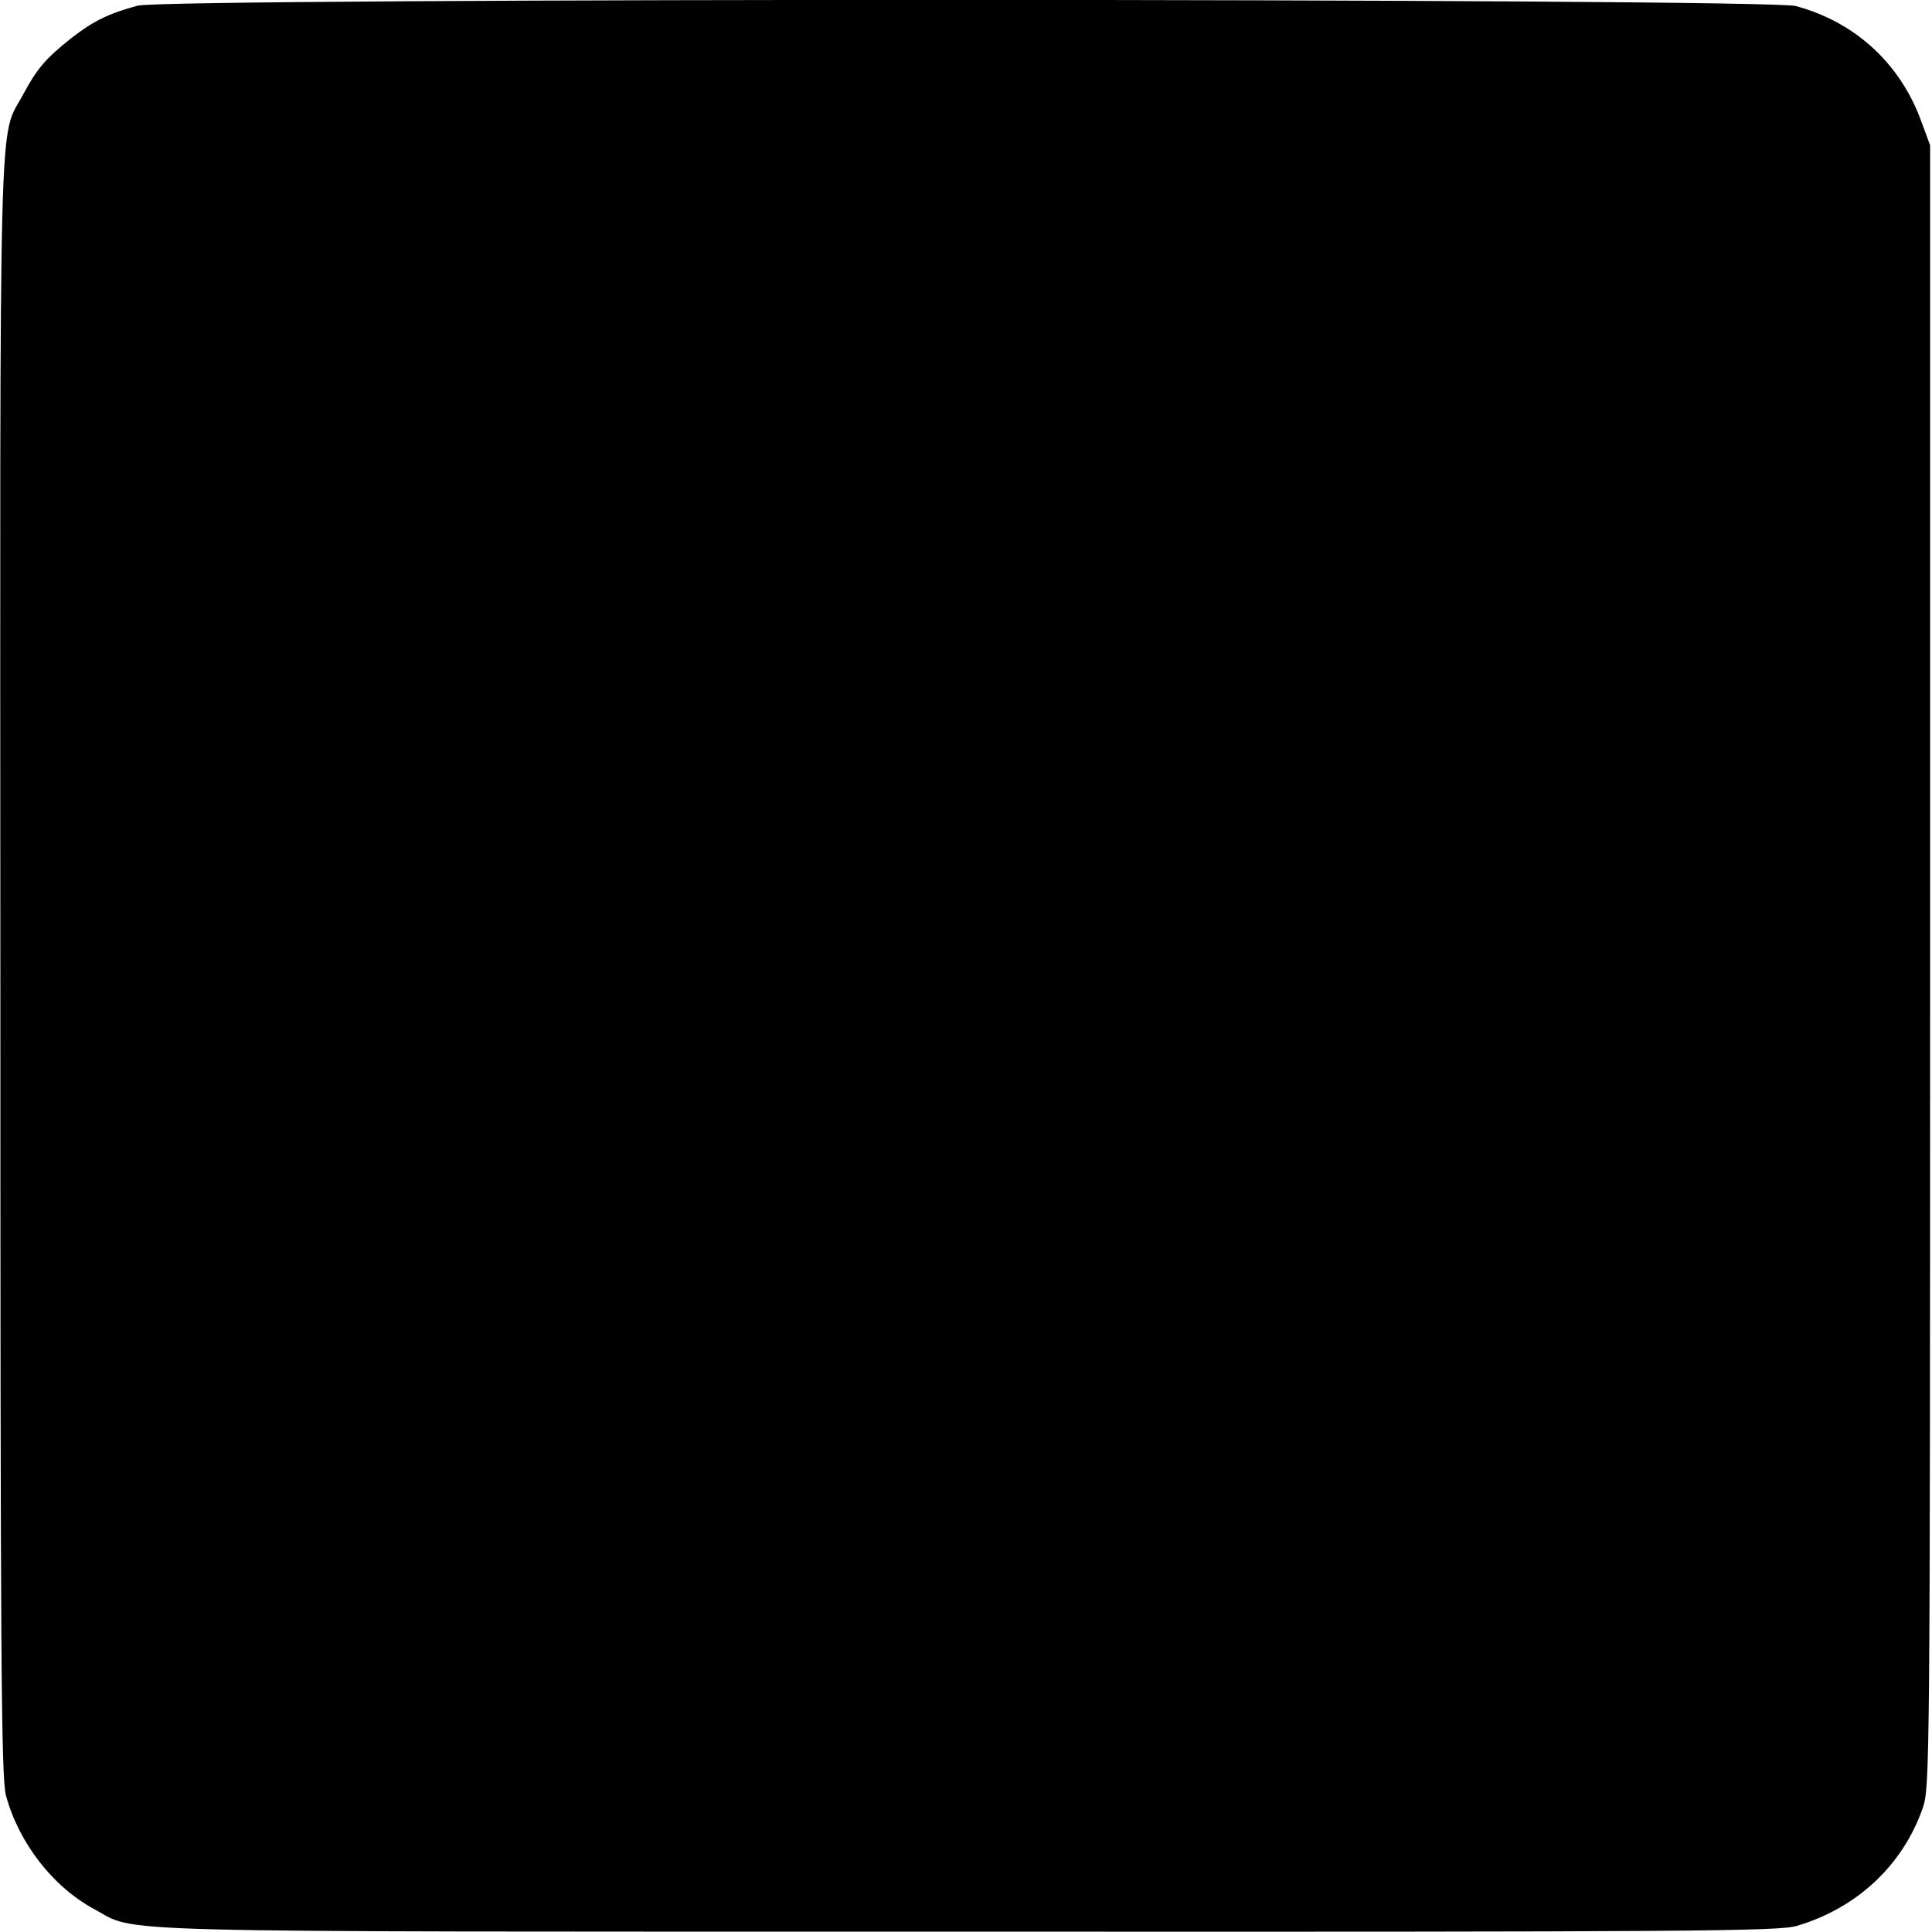
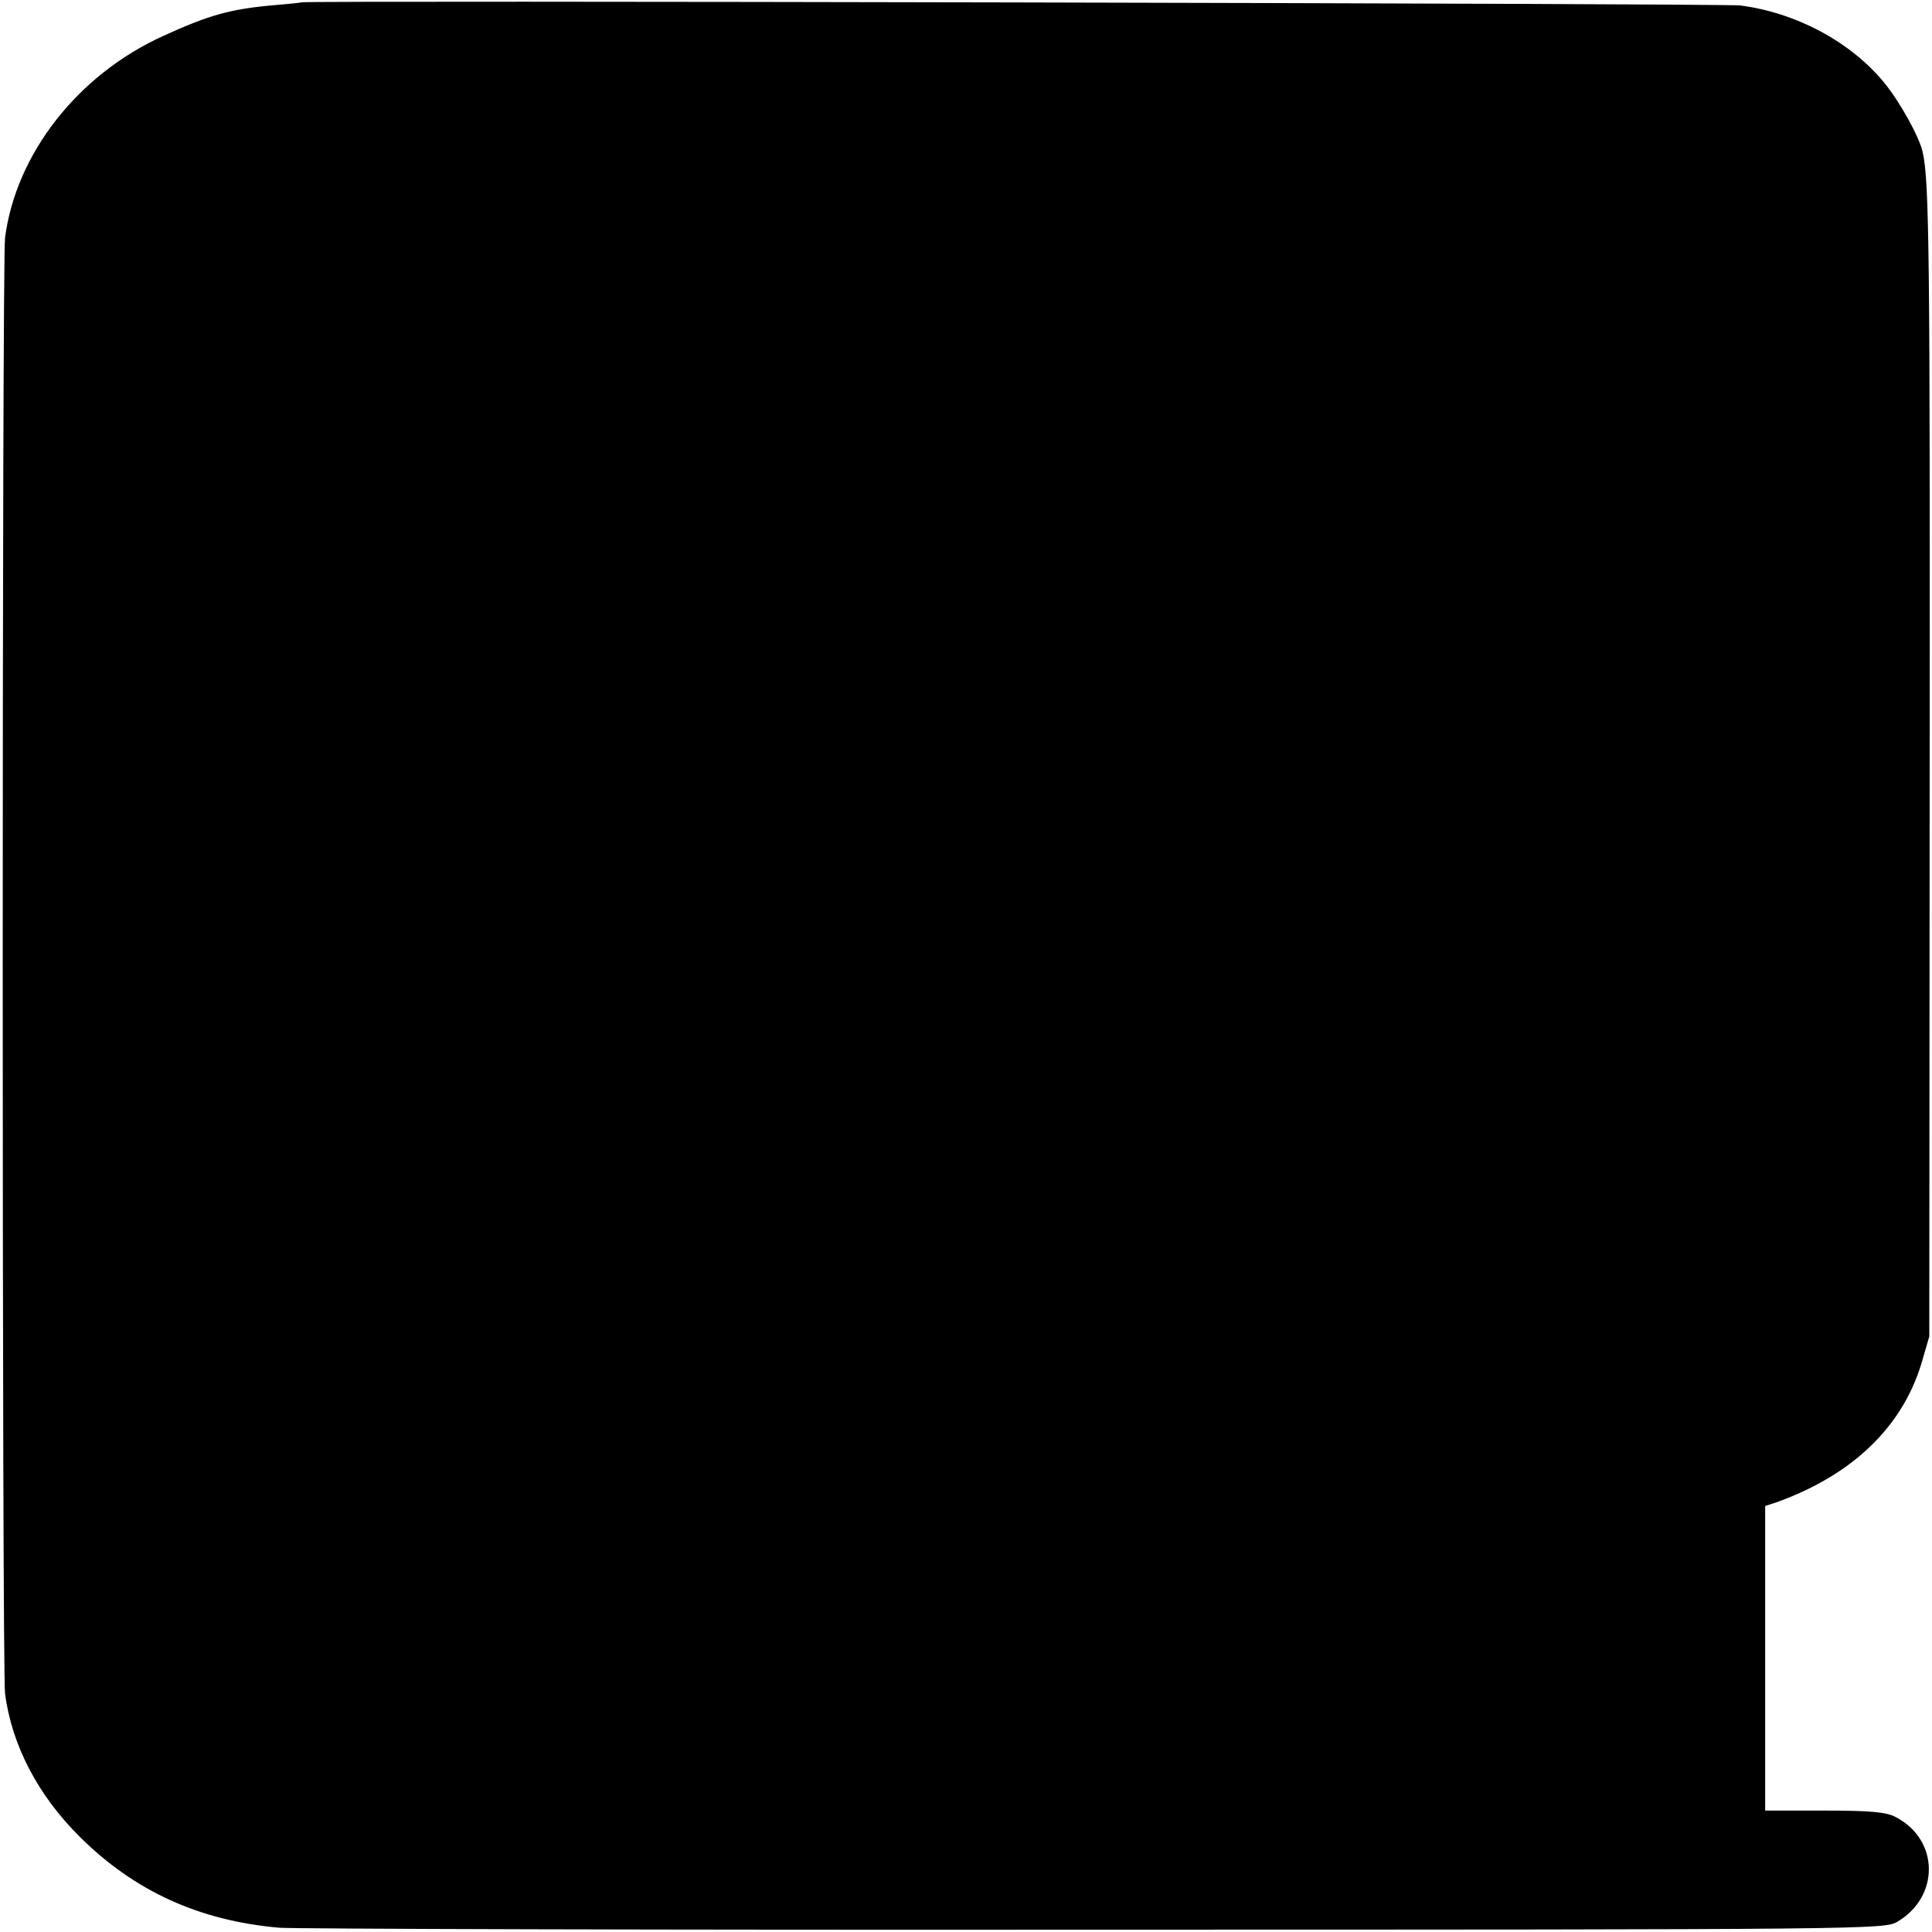
- <svg xmlns="http://www.w3.org/2000/svg" version="1.0" width="512pt" height="512pt" viewBox="0 0 512 512" preserveAspectRatio="xMidYMid meet">
-   <g transform="translate(0,512) scale(0.1,-0.1)" fill="#000000" stroke="none">
-     <path d="M365 5105 c-78 -21 -118 -41 -176 -86 -69 -55 -91 -81 -128 -150 -65 -121 -61 42 -60 -2314 0 -1832 2 -2148 15 -2194 34 -125 124 -241 233 -300 120 -64 -40 -60 2312 -60 1933 -1 2151 1 2200 15 160 47 282 161 335 314 18 53 19 120 19 2230 l0 2175 -24 65 c-56 153 -176 262 -332 304 -78 21 -4317 22 -4394 1z" />
+ <svg xmlns="http://www.w3.org/2000/svg" version="1.0" width="498pt" height="498pt" viewBox="0 0 498 498" preserveAspectRatio="xMidYMid meet">
+   <g transform="translate(0,498) scale(0.1,-0.1)" fill="#000000" stroke="none">
+     <path d="M777 4974 c-1 -1 -31 -4 -67 -7 -115 -10 -170 -25 -290 -80 -220 -100 -379 -304 -407 -520 -8 -67 -8 -3685 0 -3752 17 -133 85 -263 193 -370 141 -140 308 -216 514 -234 41 -3 989 -6 2106 -5 1989 0 2031 1 2064 20 111 65 109 213 -5 271 -23 12 -64 16 -182 16 l-153 0 0 392 0 393 33 11 c192 70 319 192 369 354 l21 72 1 1465 c1 1327 -1 1512 -18 1588 -9 40 -60 132 -101 181 -87 105 -228 179 -370 197 -46 5 -3701 13 -3708 8z" />
  </g>
</svg>
